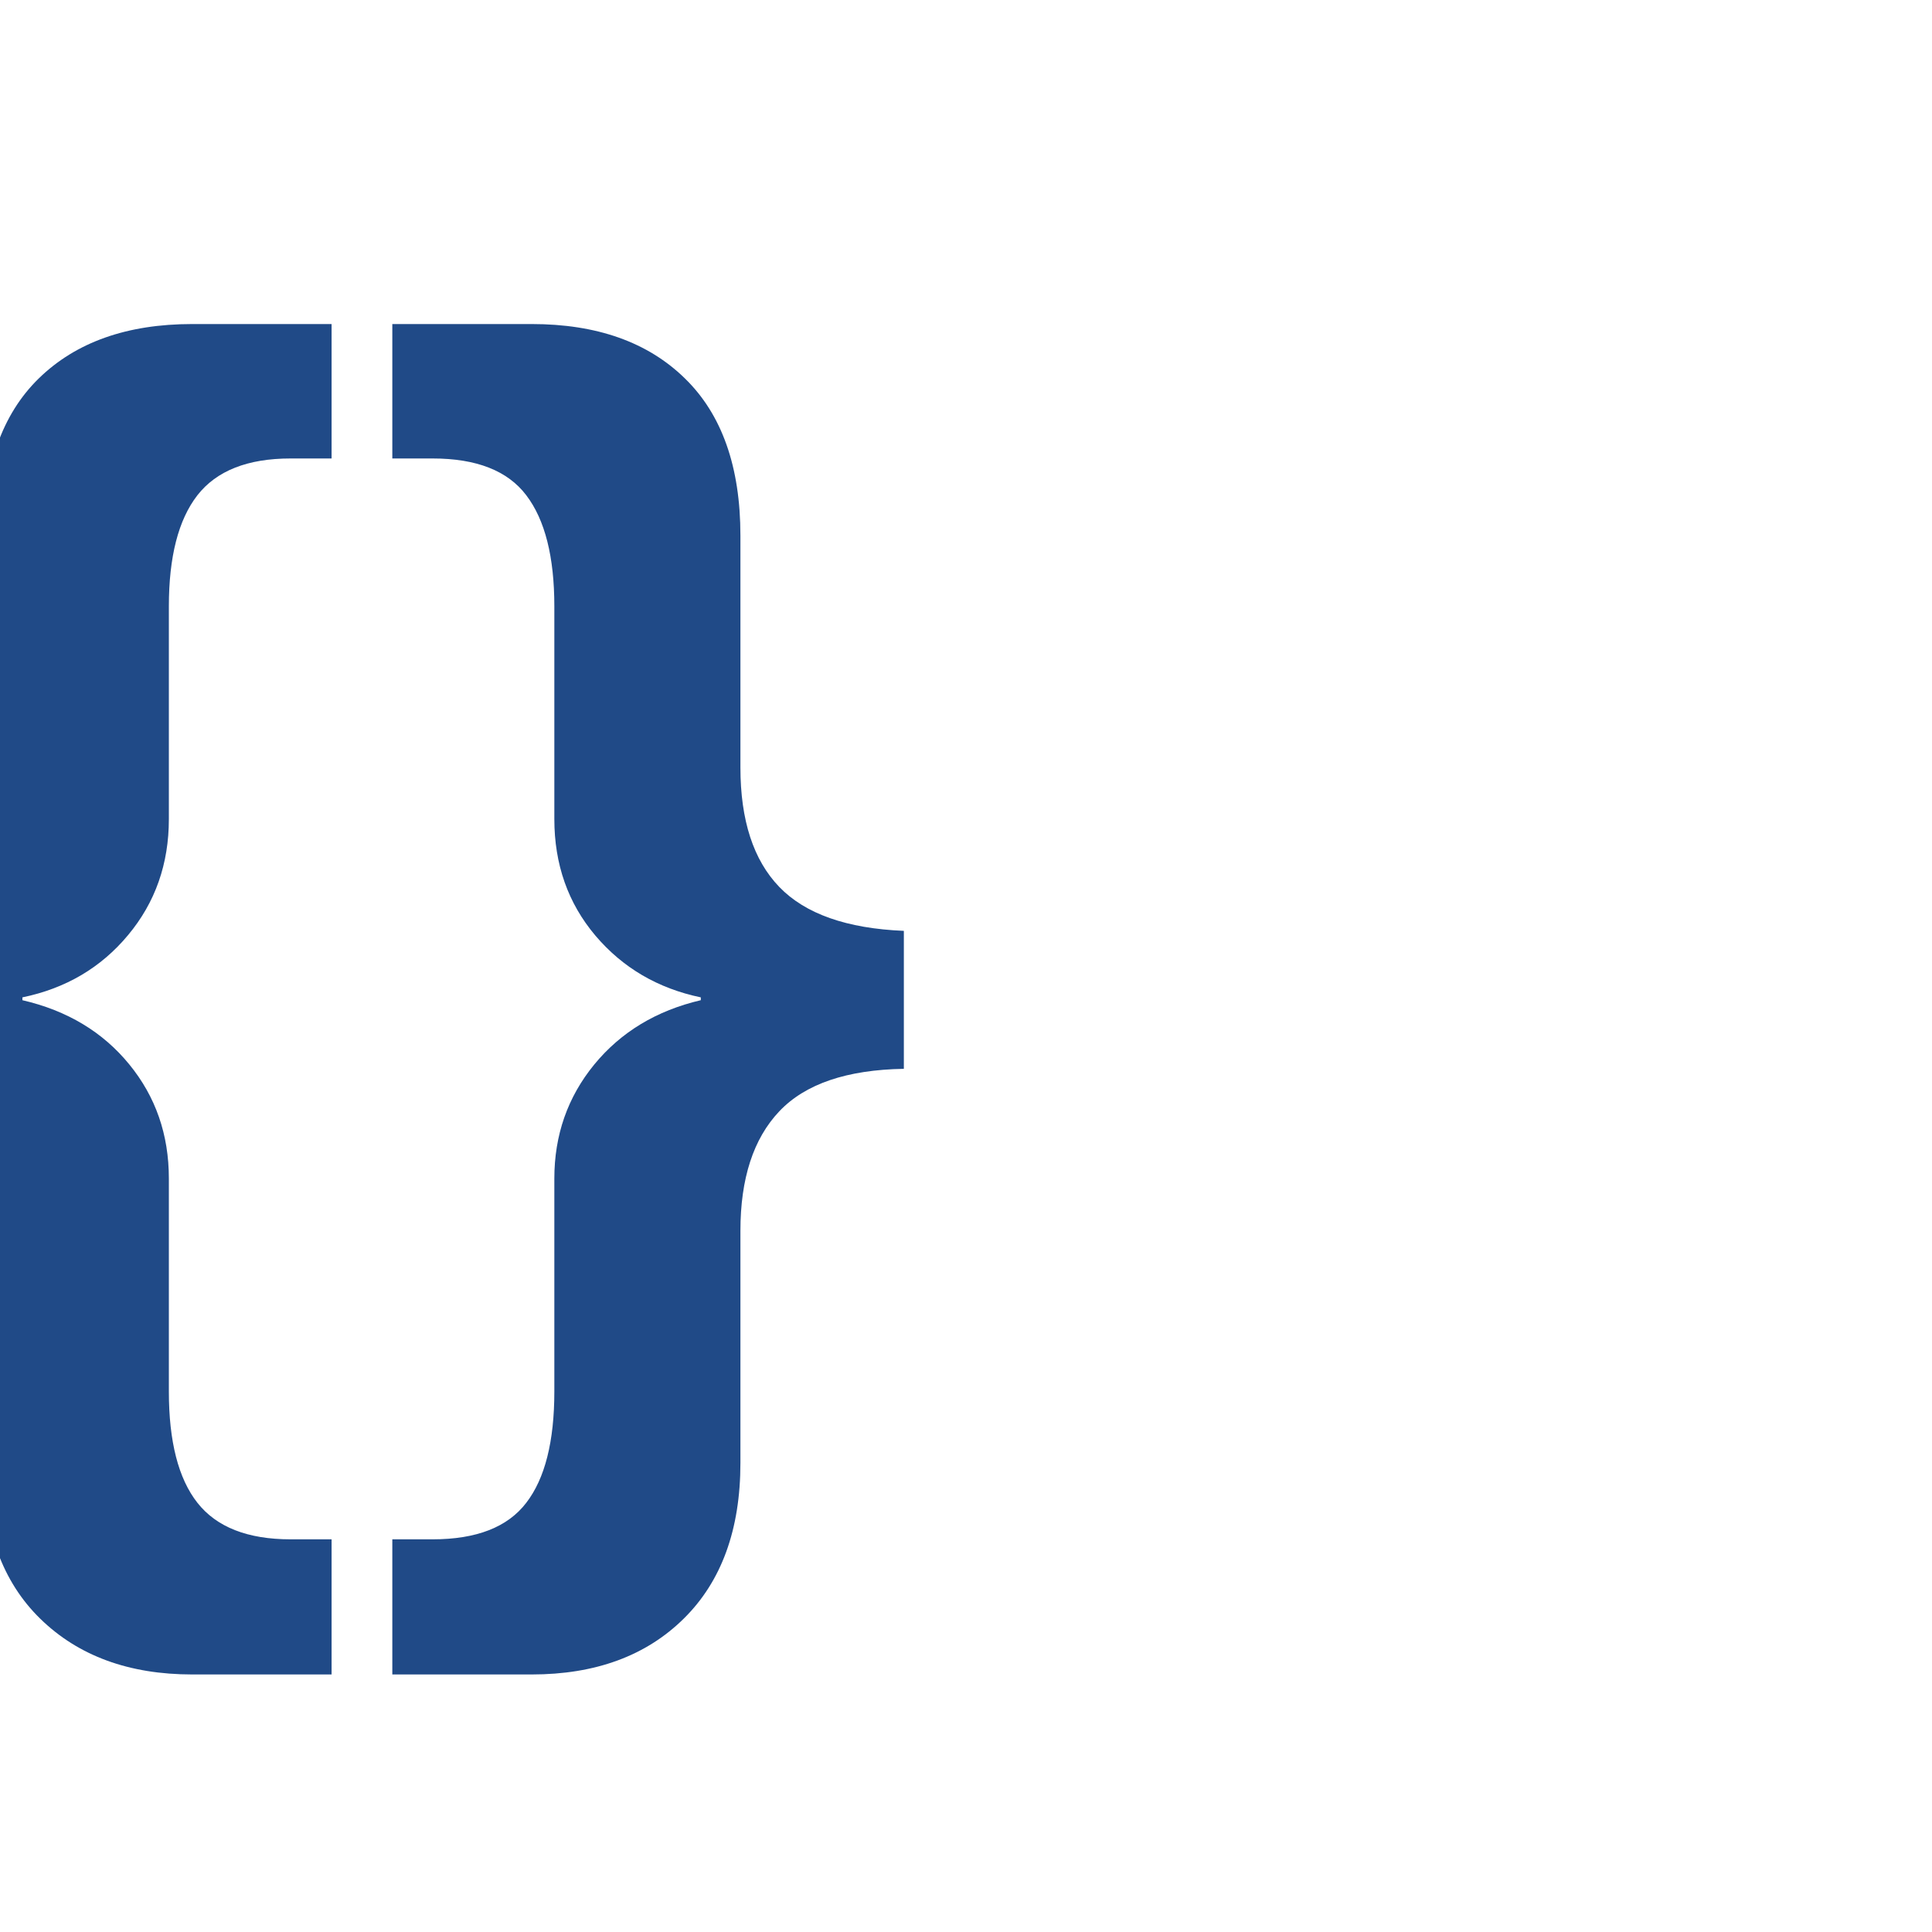
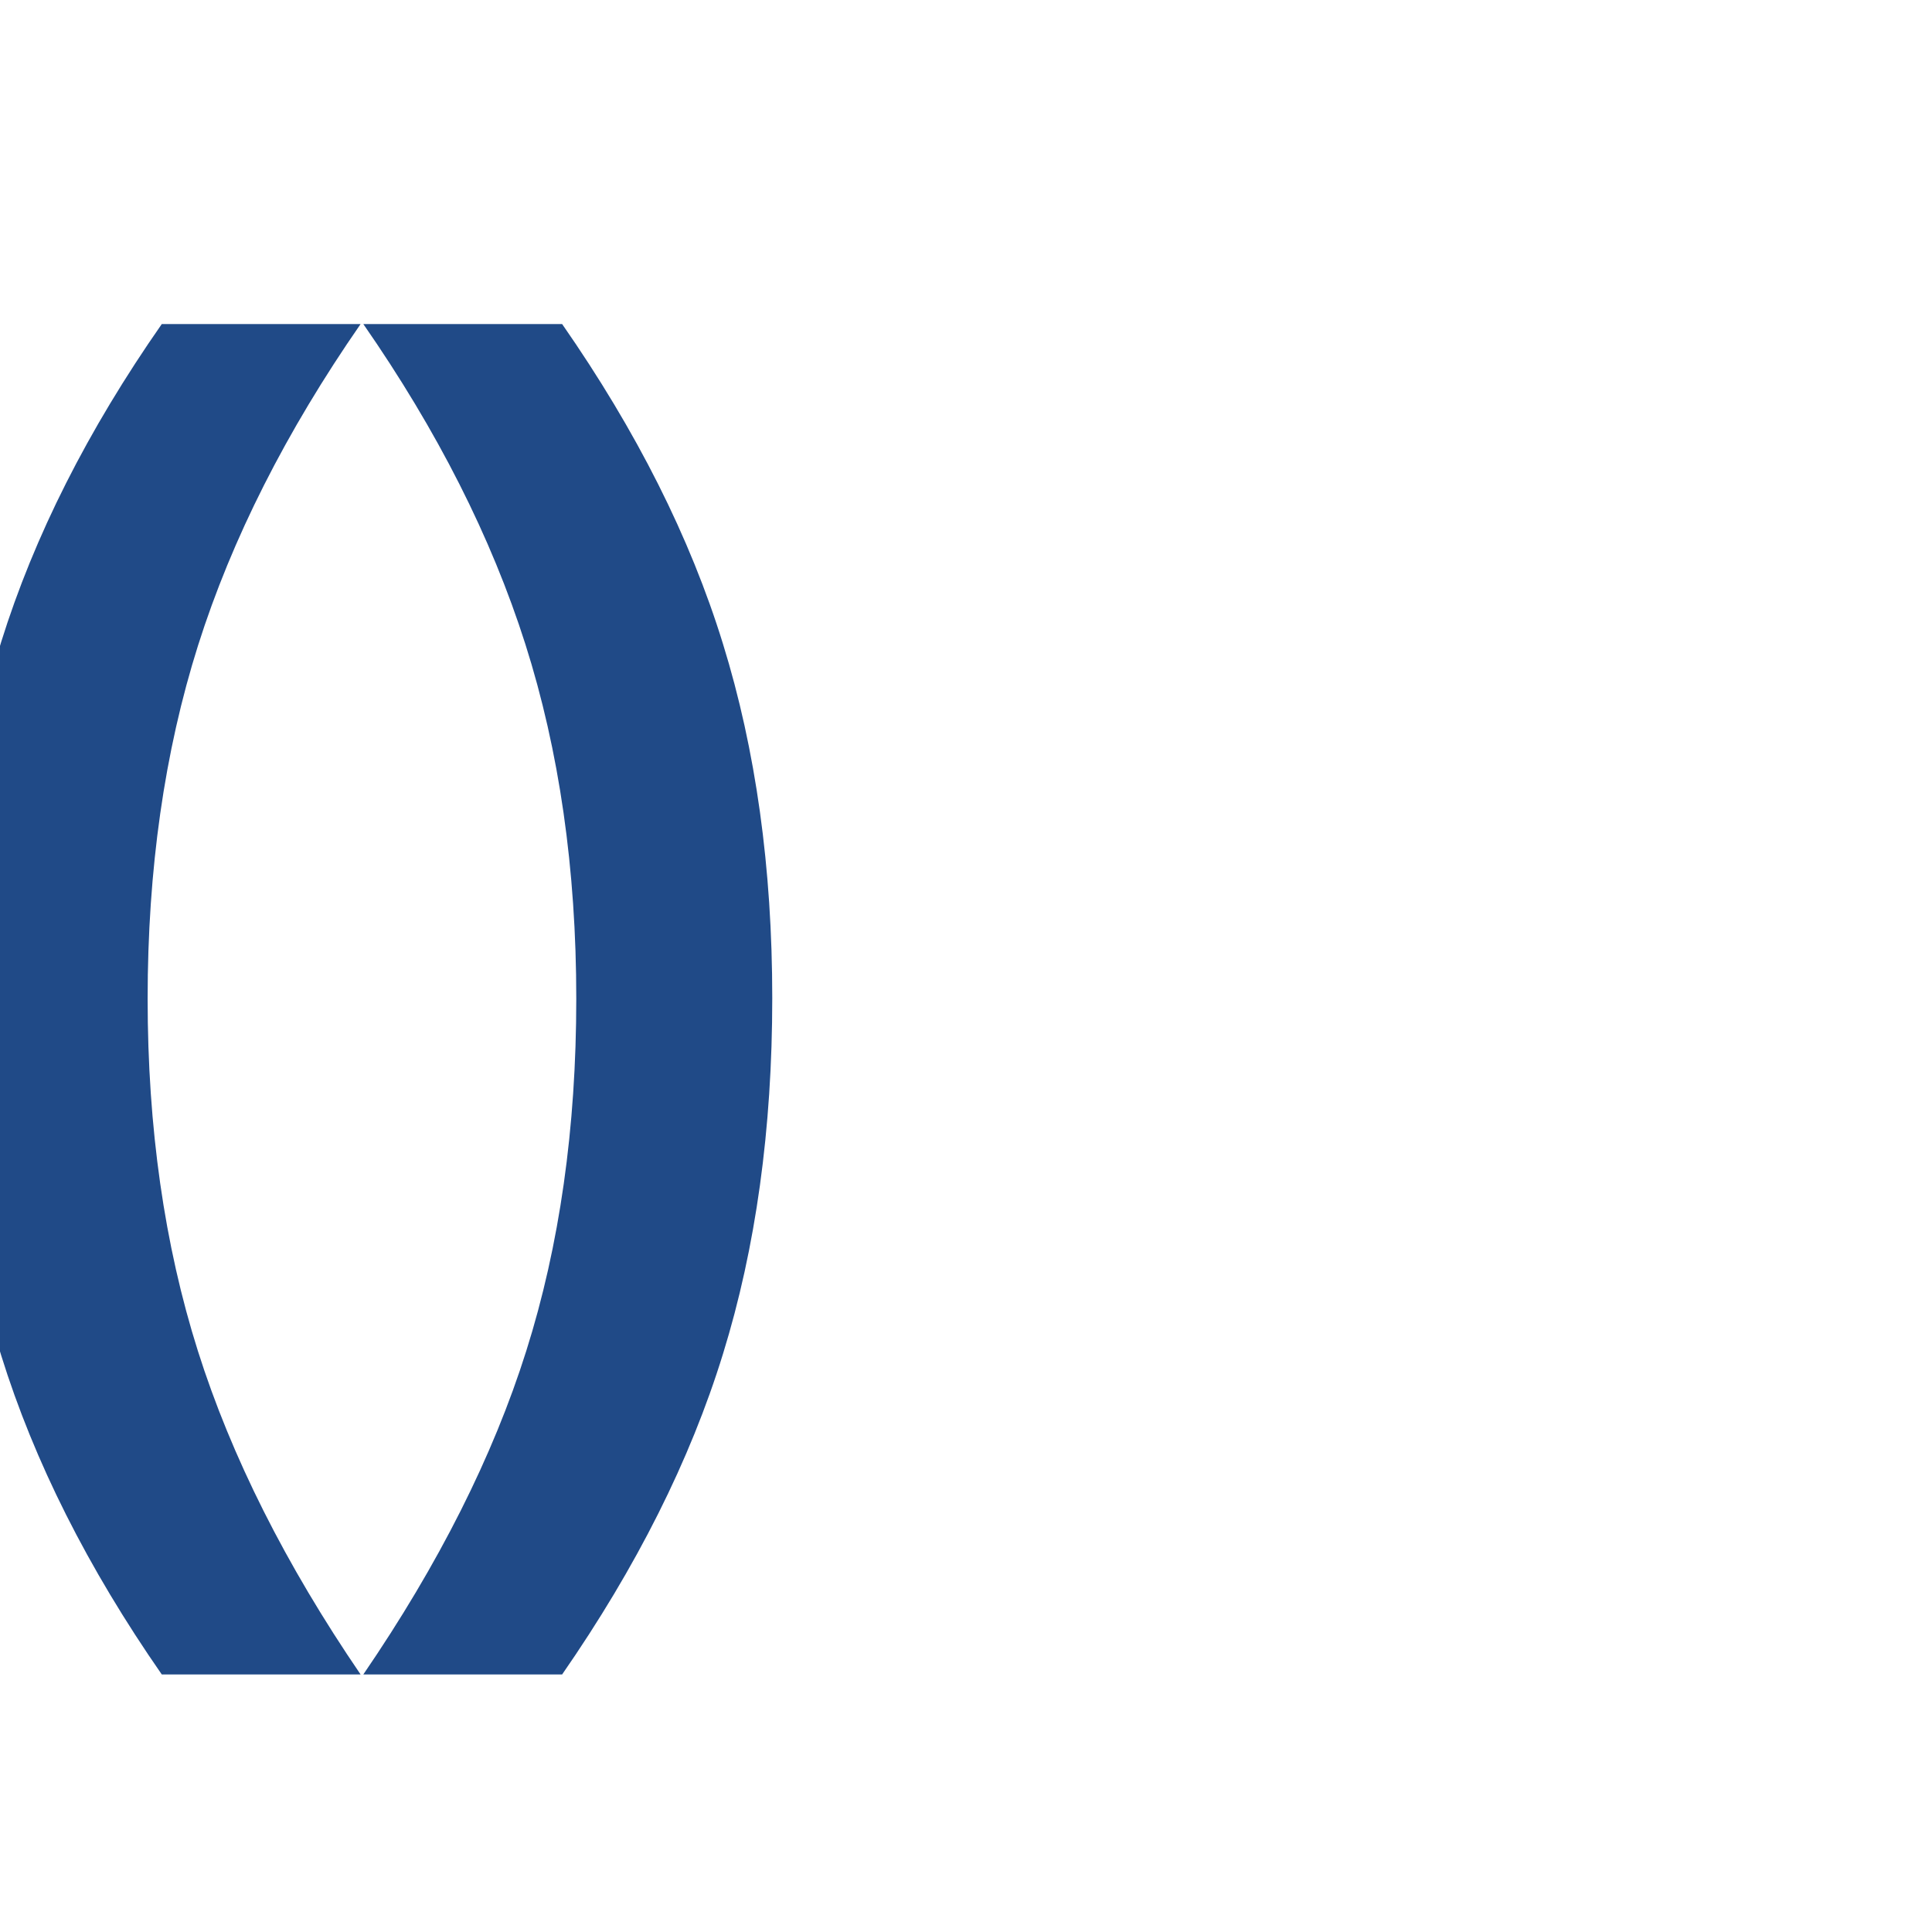
<svg xmlns="http://www.w3.org/2000/svg" width="128" height="128" viewBox="0 0 128 128" version="1.1" id="svg138">
  <defs id="defs135" />
  <g id="layer3" style="display:inline">
    <text xml:space="preserve" style="font-weight:bold;font-size:95.98px;font-family:Arial;-inkscape-font-specification:'Arial Bold';text-align:center;text-anchor:middle;fill:#204a87;stroke-width:0.267;stroke-linecap:round;stroke-linejoin:round" x="63.953" y="91.018" id="text1">
-       <tspan id="tspan1" x="63.953" y="91.018" style="font-size:95.98px;fill:#204a87;stroke-width:0.267">${}</tspan>
+       <tspan id="tspan1" x="63.953" y="91.018" style="font-size:95.98px;fill:#204a87;stroke-width:0.267">$()</tspan>
    </text>
  </g>
  <g id="layer1" />
</svg>
